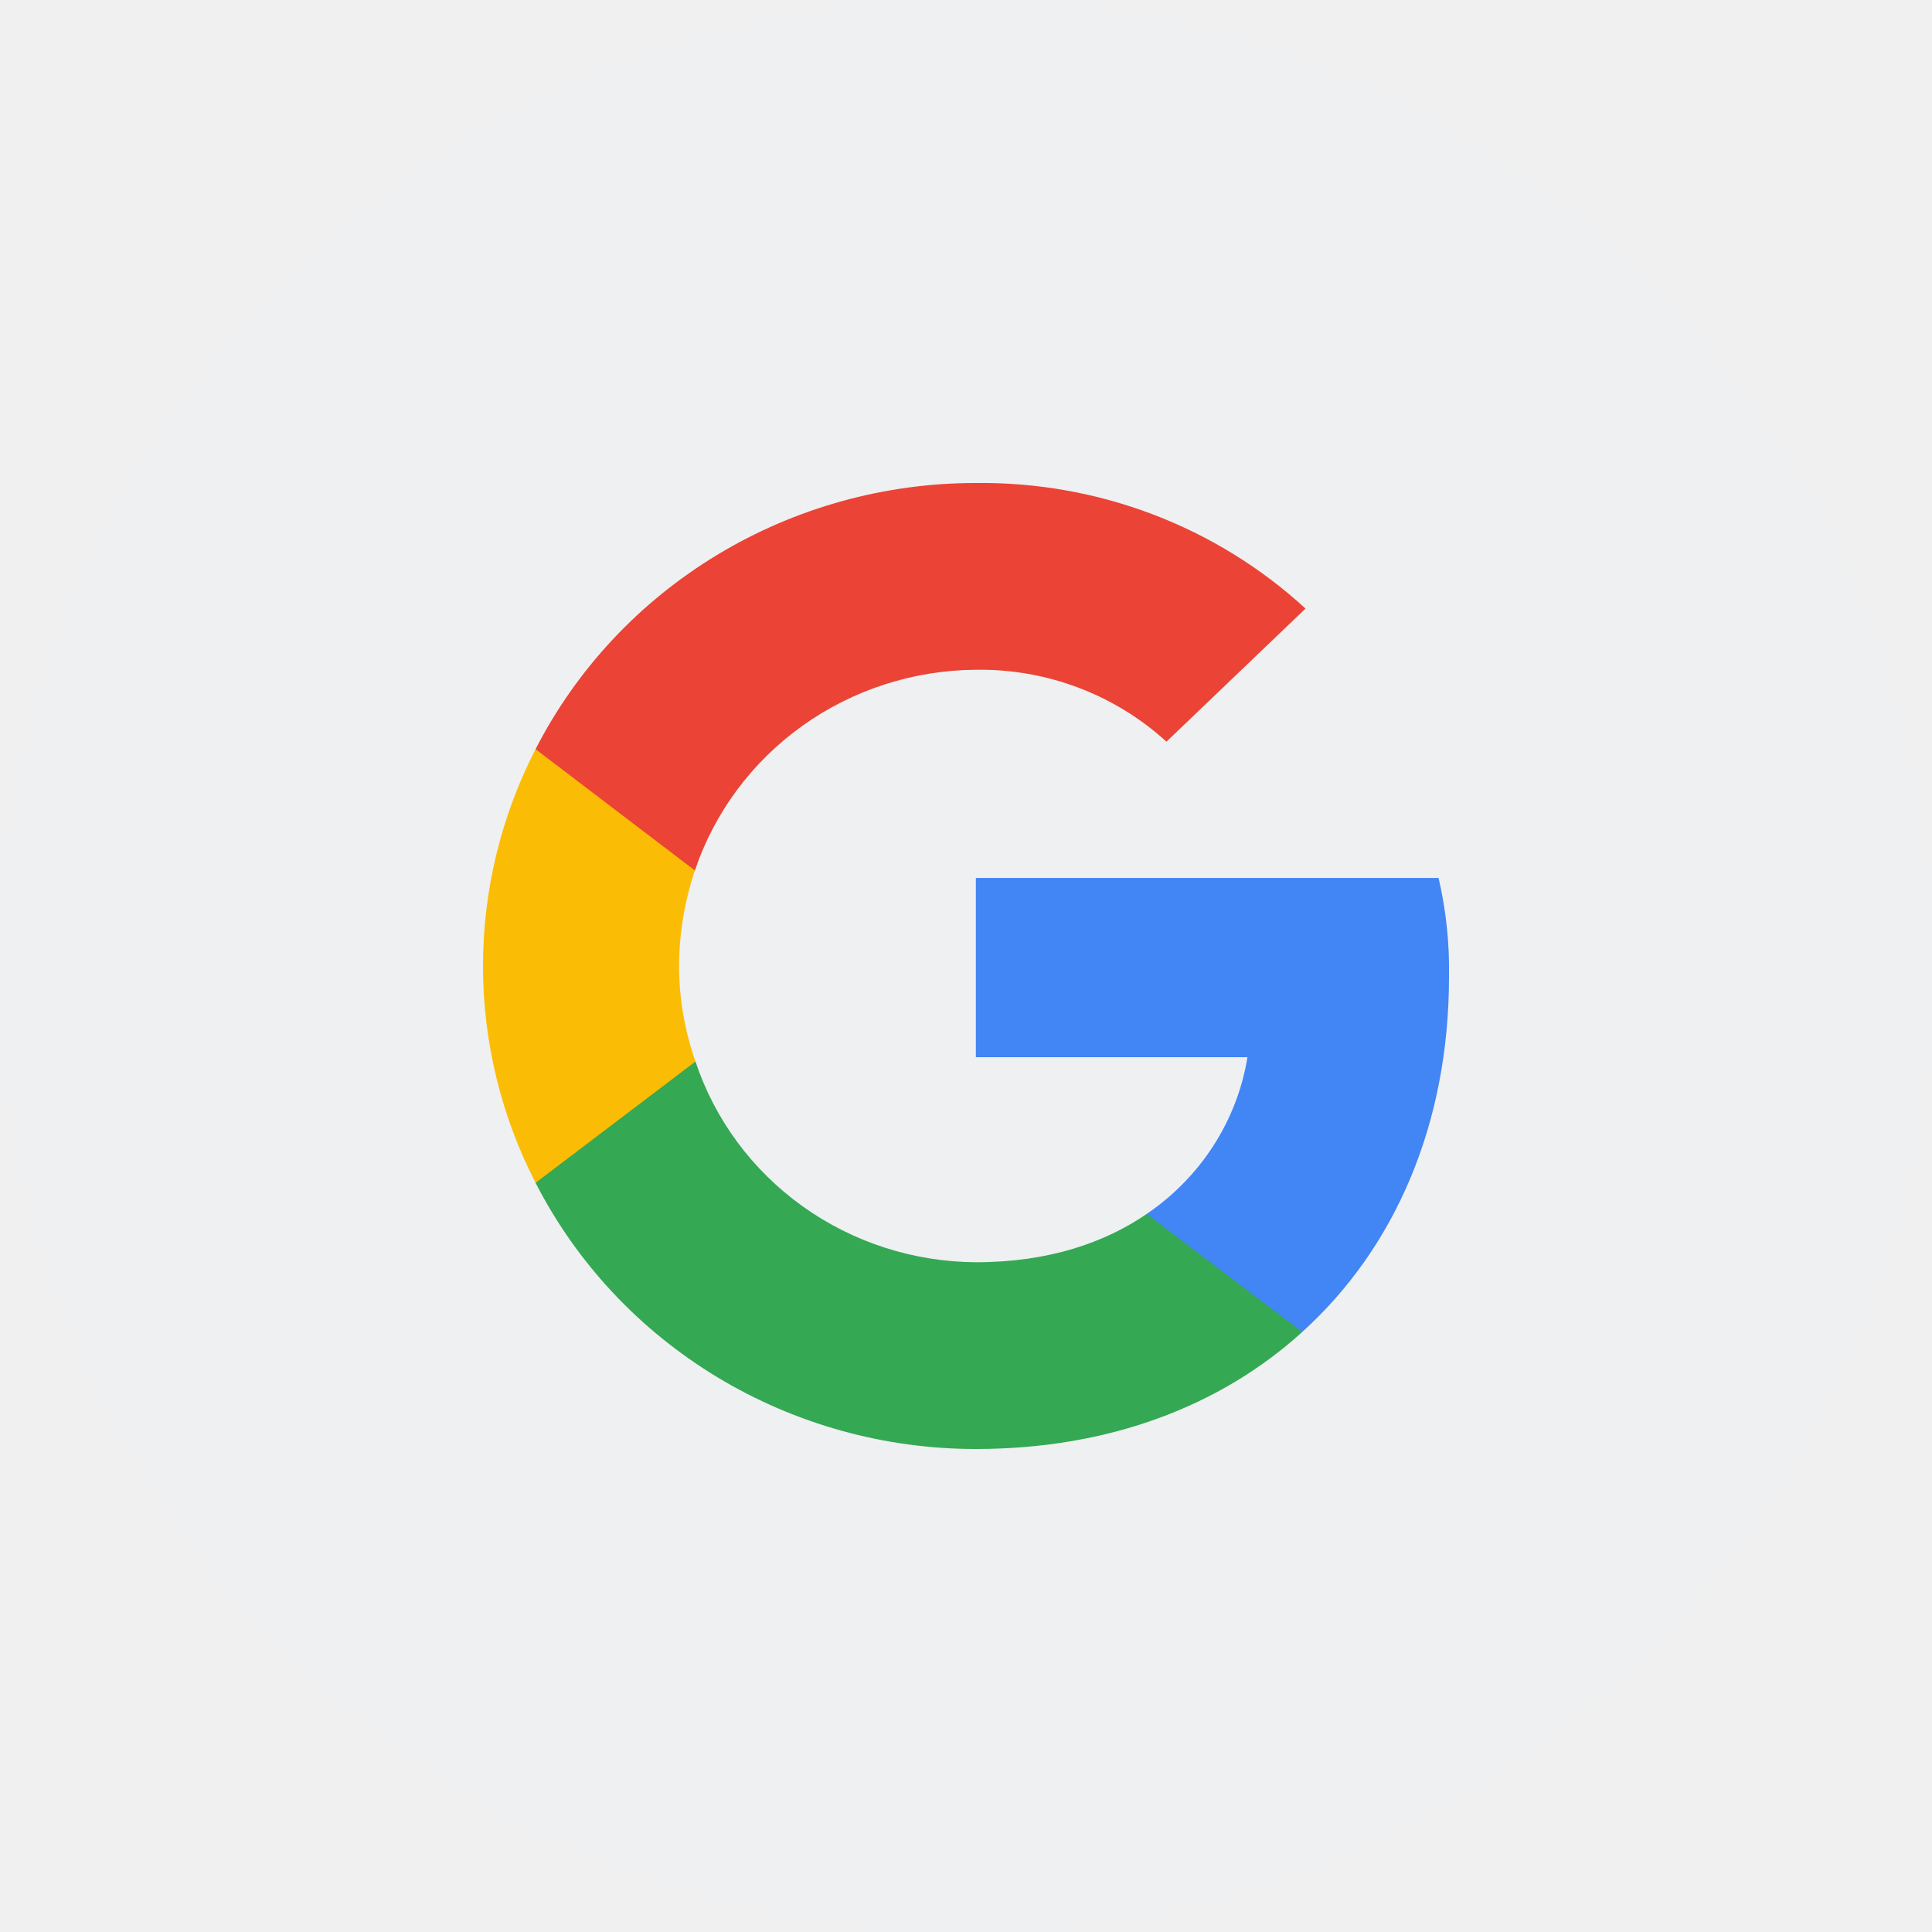
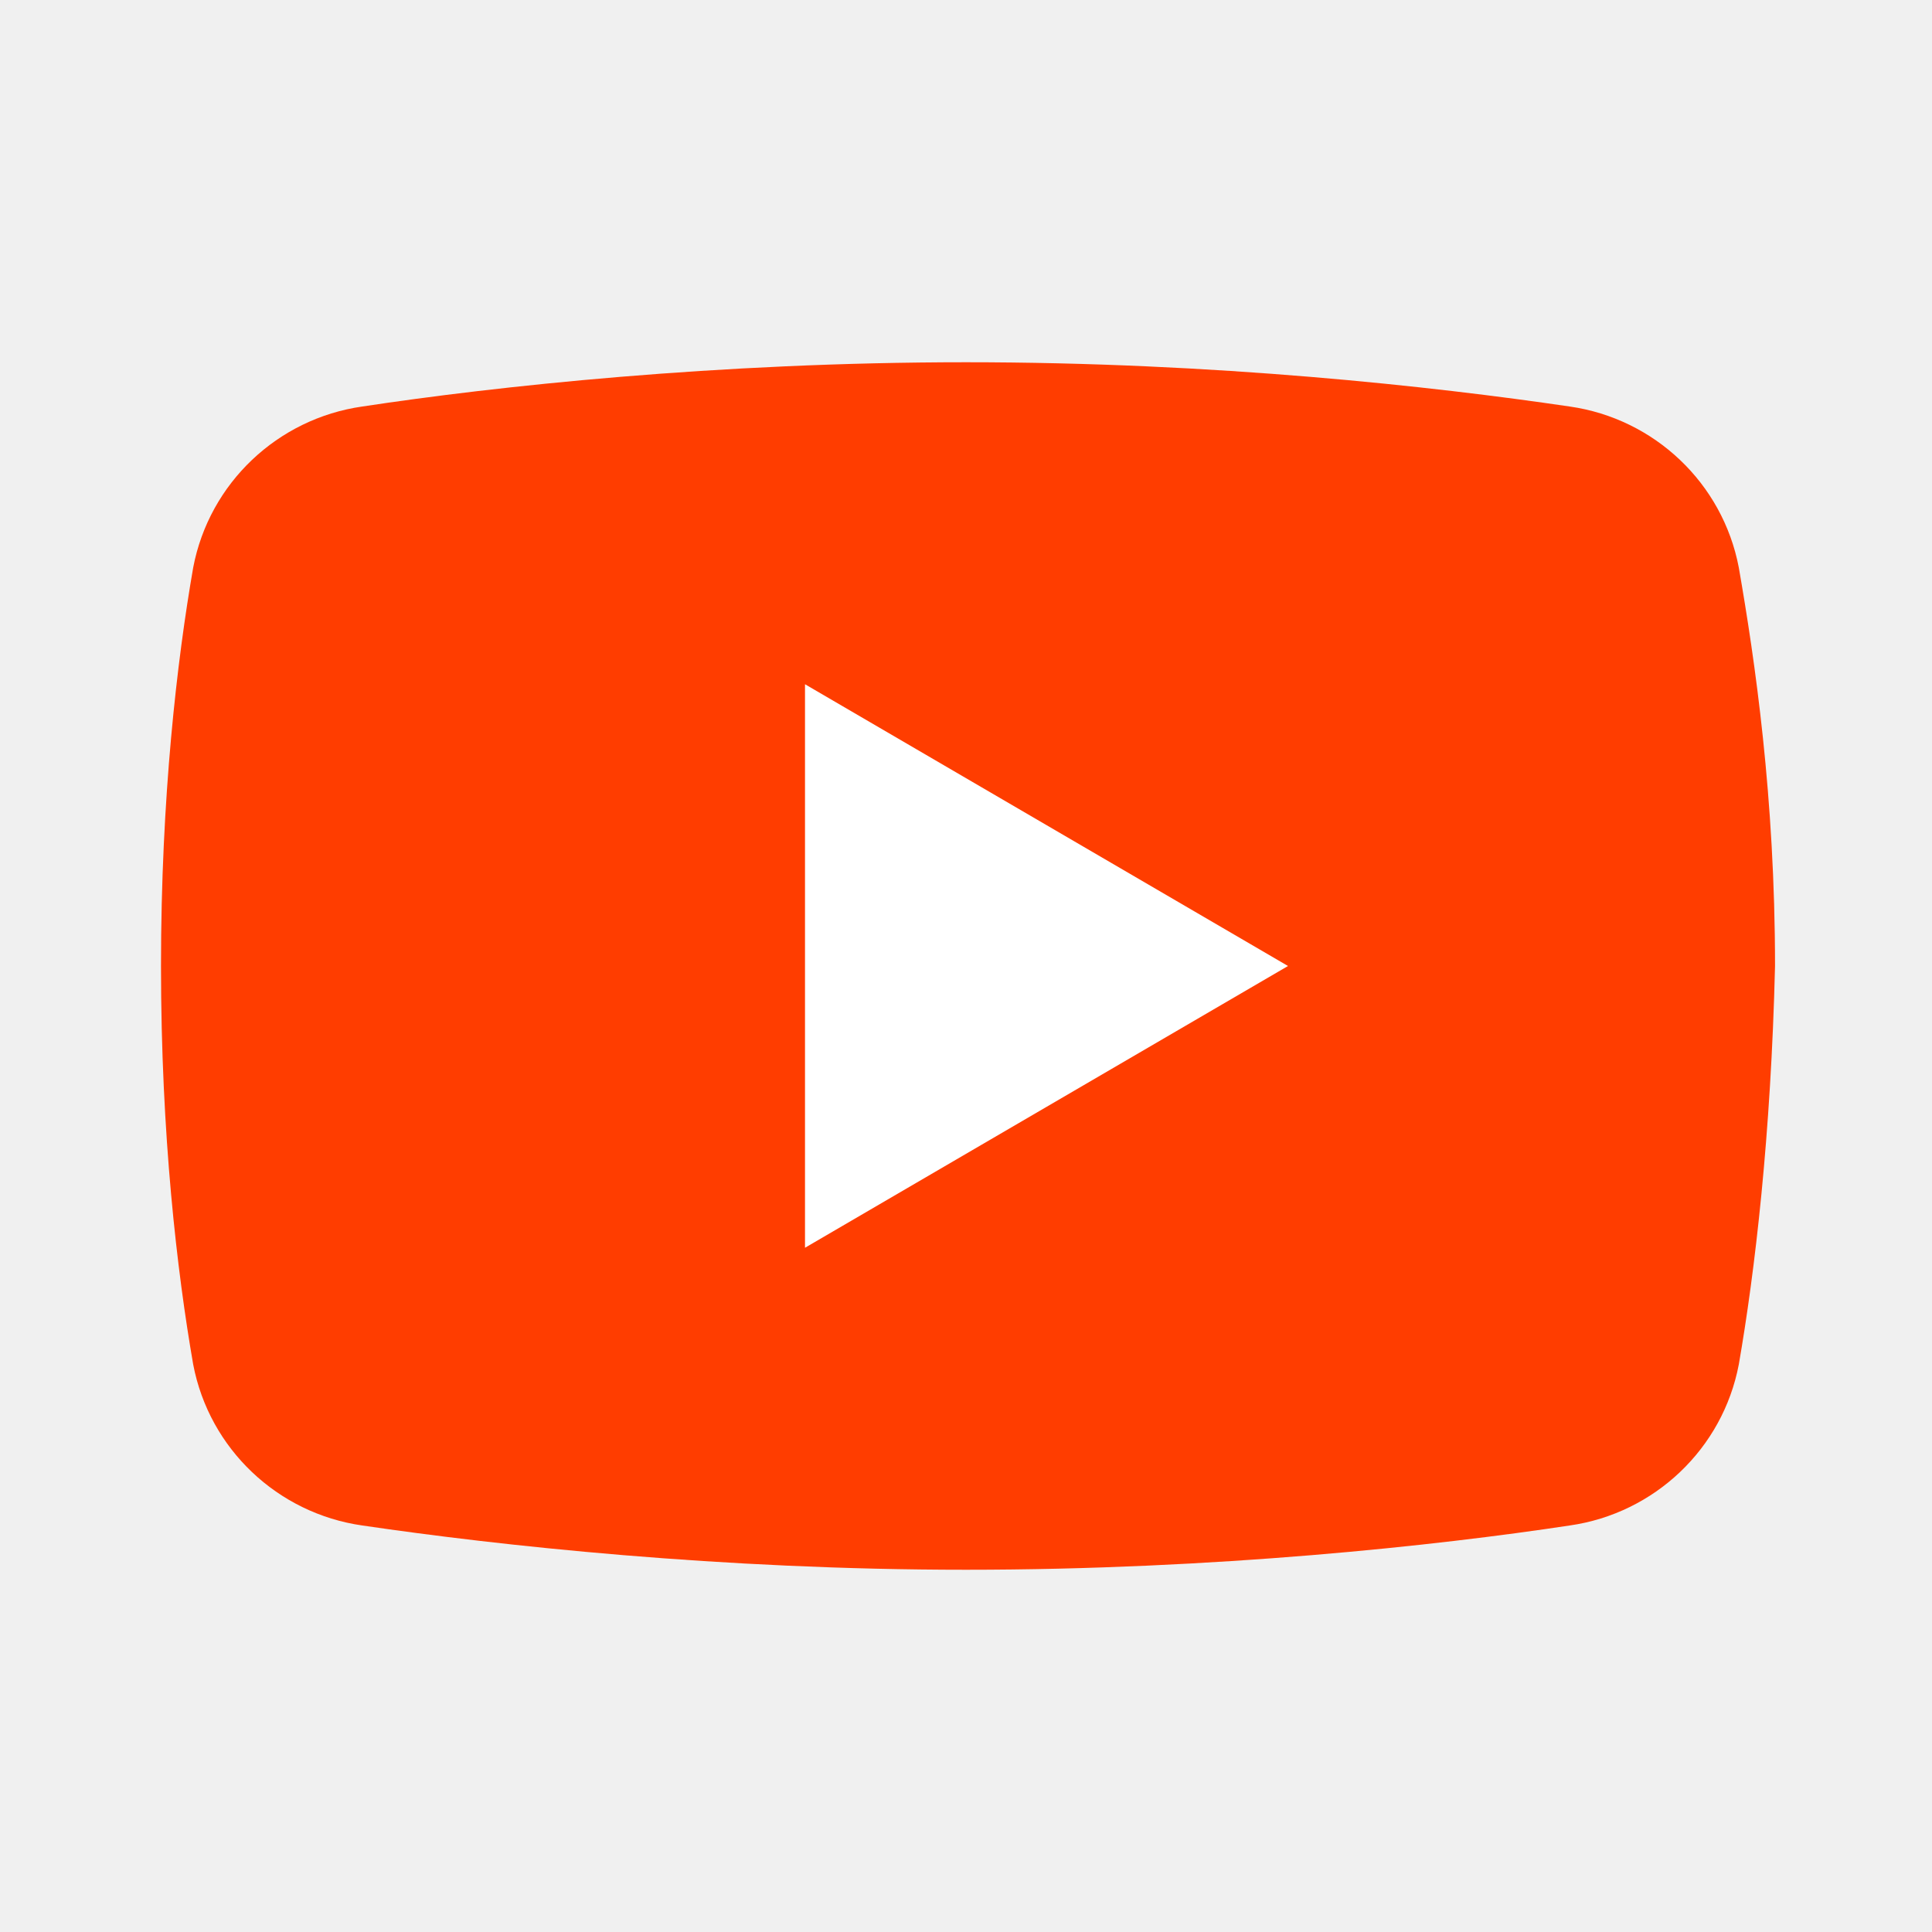
- <svg xmlns="http://www.w3.org/2000/svg" width="48" height="48" viewBox="0 0 48 48" fill="none">
-   <circle cx="24" cy="24" r="24" fill="#EEF0F2" />
-   <g clip-path="url(#clip0_38_23844)">
-     <path d="M36 24.266C36.015 23.441 35.928 22.617 35.741 21.813H24.245V26.266H30.993C30.866 27.047 30.578 27.794 30.148 28.463C29.717 29.132 29.154 29.709 28.49 30.159L28.466 30.308L32.102 33.068L32.353 33.093C34.666 30.999 36 27.919 36 24.266" fill="#4285F4" />
-     <path d="M24.245 36C27.551 36 30.326 34.933 32.354 33.093L28.49 30.16C27.456 30.867 26.068 31.36 24.245 31.36C22.697 31.351 21.19 30.865 19.94 29.97C18.689 29.074 17.758 27.816 17.279 26.373L17.135 26.385L13.356 29.252L13.306 29.387C14.324 31.375 15.886 33.046 17.818 34.214C19.75 35.382 21.976 36.001 24.245 36" fill="#34A853" />
-     <path d="M17.279 26.373C17.011 25.609 16.873 24.808 16.87 24C16.875 23.194 17.008 22.393 17.264 21.627L17.257 21.468L13.431 18.555L13.306 18.613C12.447 20.284 12 22.129 12 24C12 25.871 12.447 27.716 13.306 29.387L17.279 26.373Z" fill="#FBBC05" />
-     <path d="M24.245 16.64C26 16.613 27.696 17.254 28.98 18.427L32.435 15.12C30.219 13.082 27.284 11.964 24.245 12C21.975 11.999 19.75 12.618 17.818 13.786C15.886 14.954 14.324 16.625 13.306 18.613L17.265 21.627C17.75 20.184 18.684 18.927 19.936 18.032C21.188 17.137 22.695 16.651 24.245 16.64Z" fill="#EB4335" />
-   </g>
-   <defs>
-     <clipPath id="clip0_38_23844">
-       <rect width="24" height="24" fill="white" transform="translate(12 12)" />
-     </clipPath>
-   </defs>
+ <svg xmlns="http://www.w3.org/2000/svg" x="0px" y="0px" width="48" height="48" viewBox="0 0 48 48">
+   <path fill="#FF3D00" d="M43.2,33.9c-0.4,2.1-2.1,3.7-4.2,4c-3.3,0.5-8.8,1.1-15,1.1c-6.1,0-11.6-0.6-15-1.1c-2.1-0.3-3.8-1.9-4.2-4C4.4,31.6,4,28.2,4,24c0-4.2,0.4-7.6,0.8-9.9c0.4-2.1,2.1-3.7,4.2-4C12.3,9.6,17.8,9,24,9c6.2,0,11.6,0.6,15,1.1c2.1,0.3,3.8,1.9,4.2,4c0.4,2.3,0.9,5.7,0.9,9.9C44,28.2,43.6,31.6,43.2,33.9z">
+ 	</path>
+   <path fill="#FFF" d="M20 31L20 17 32 24z">
+ 	</path>
</svg>
